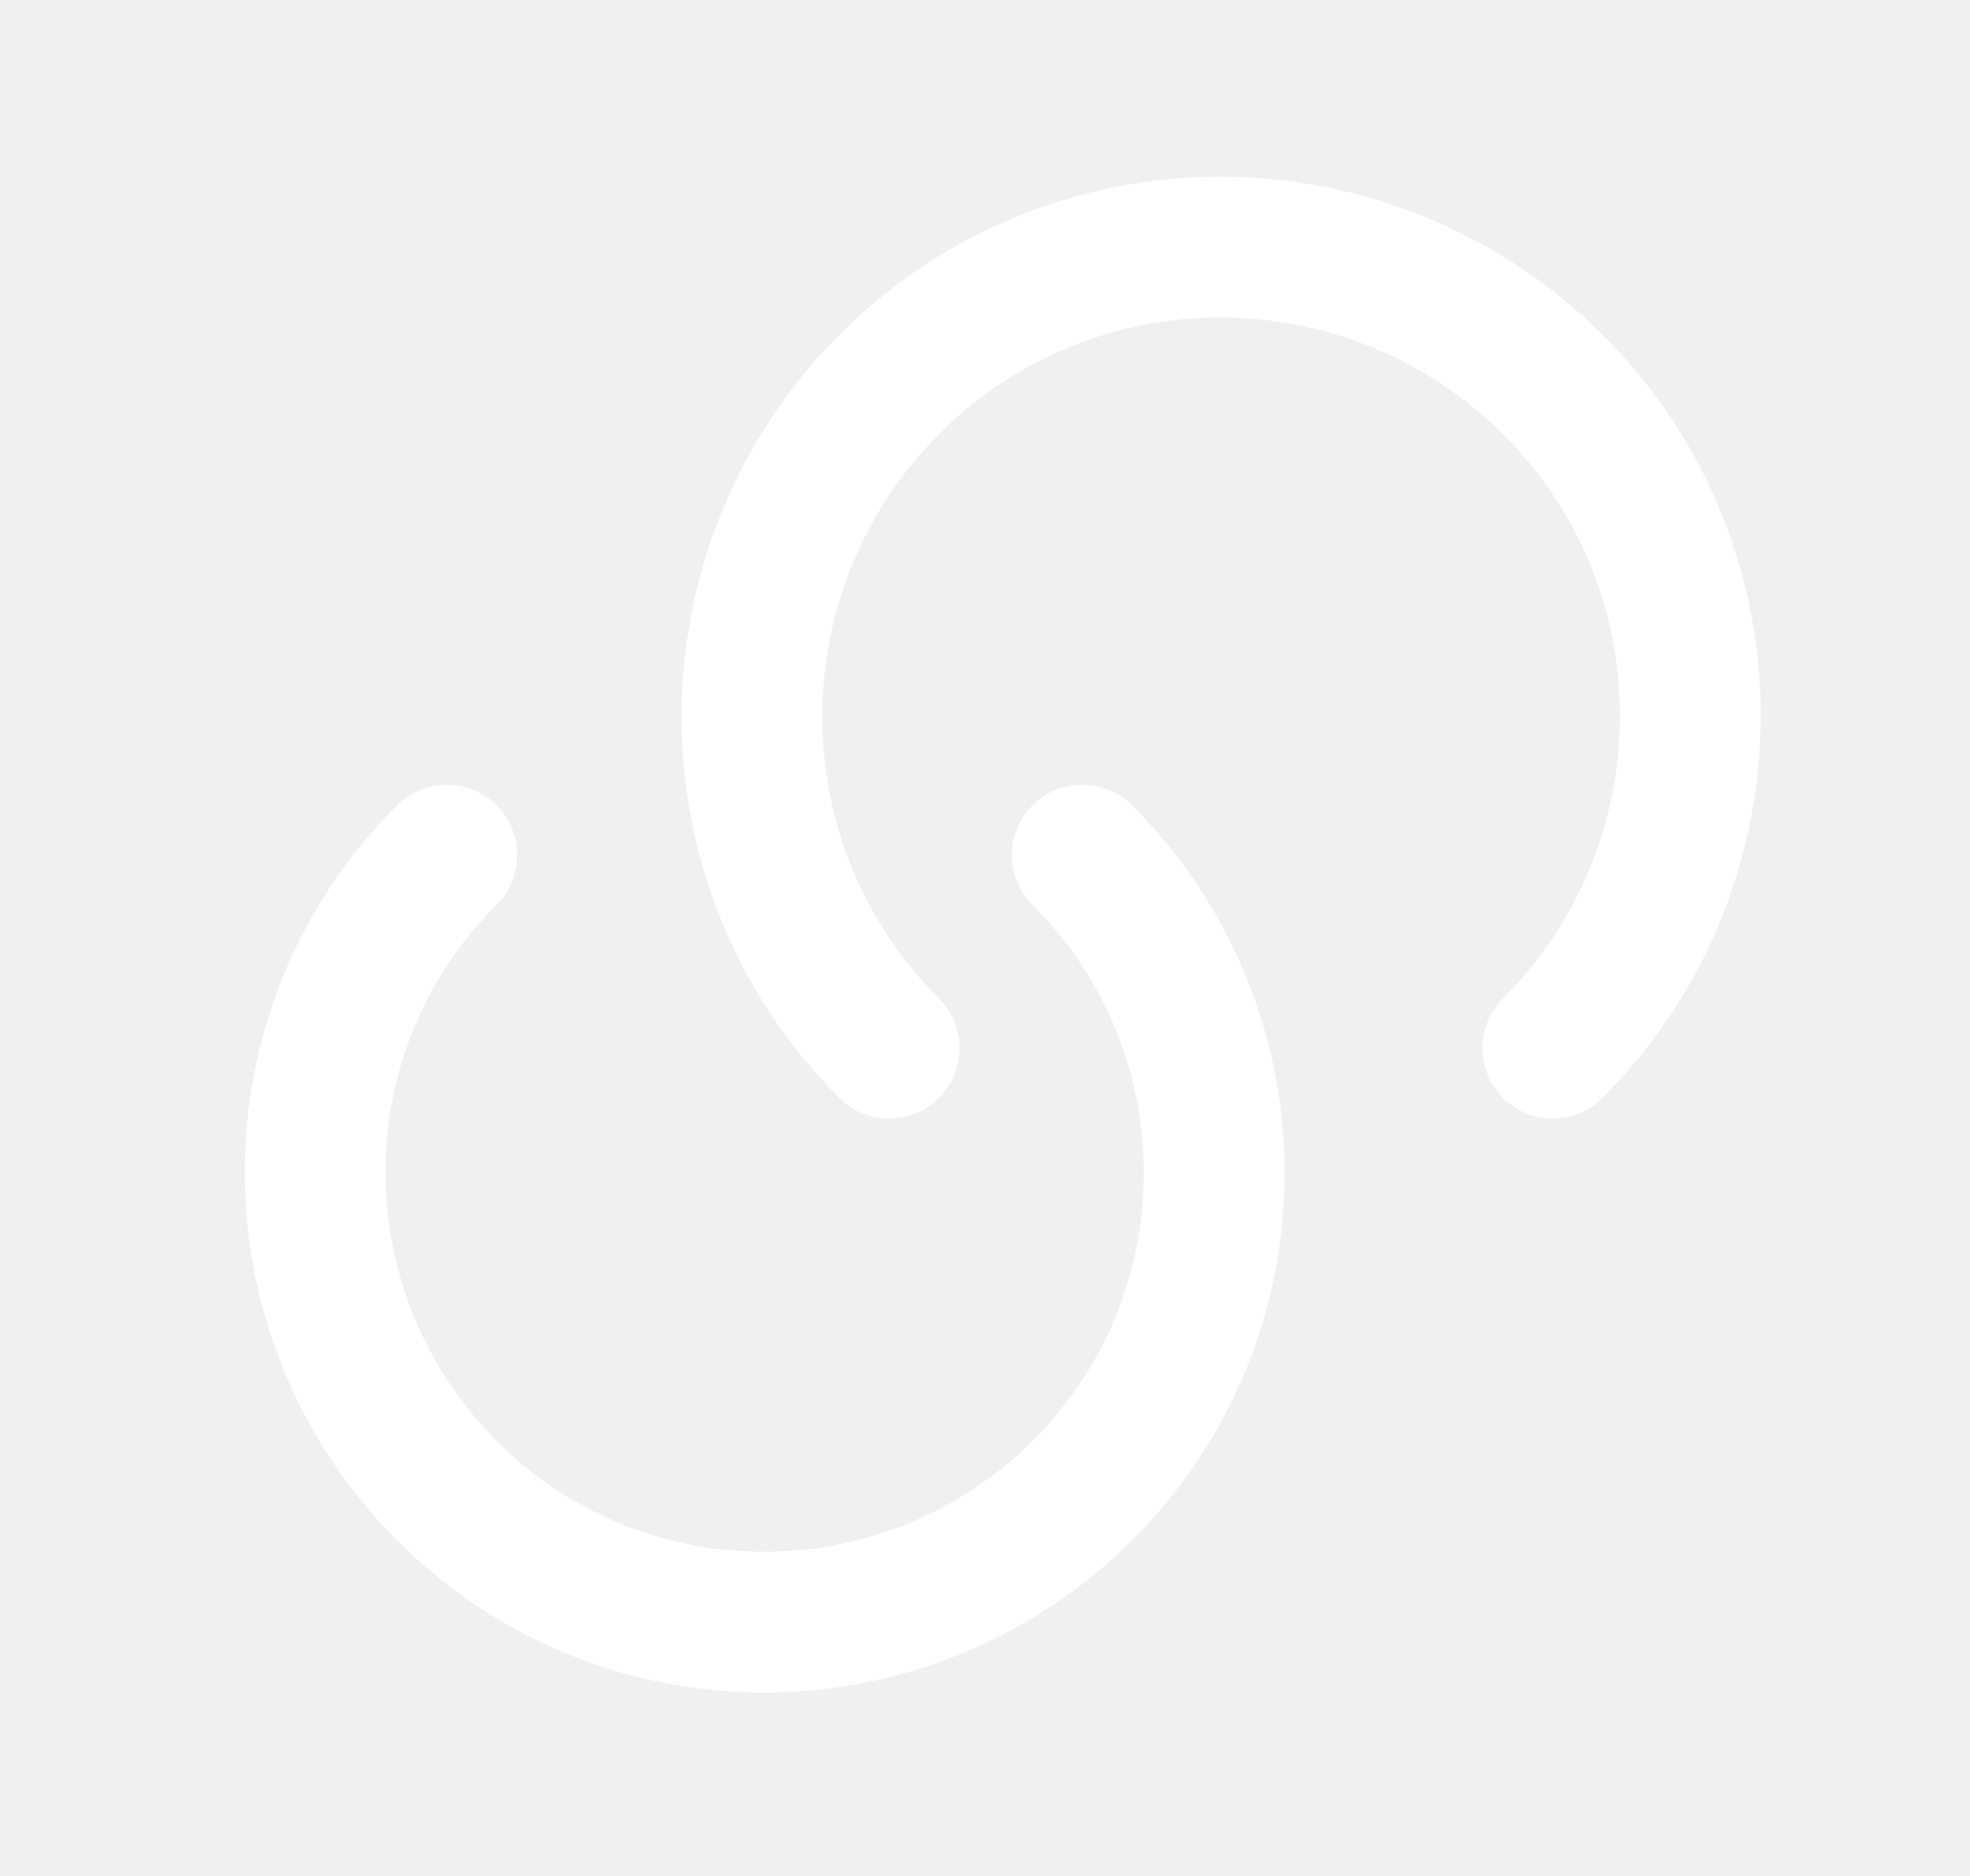
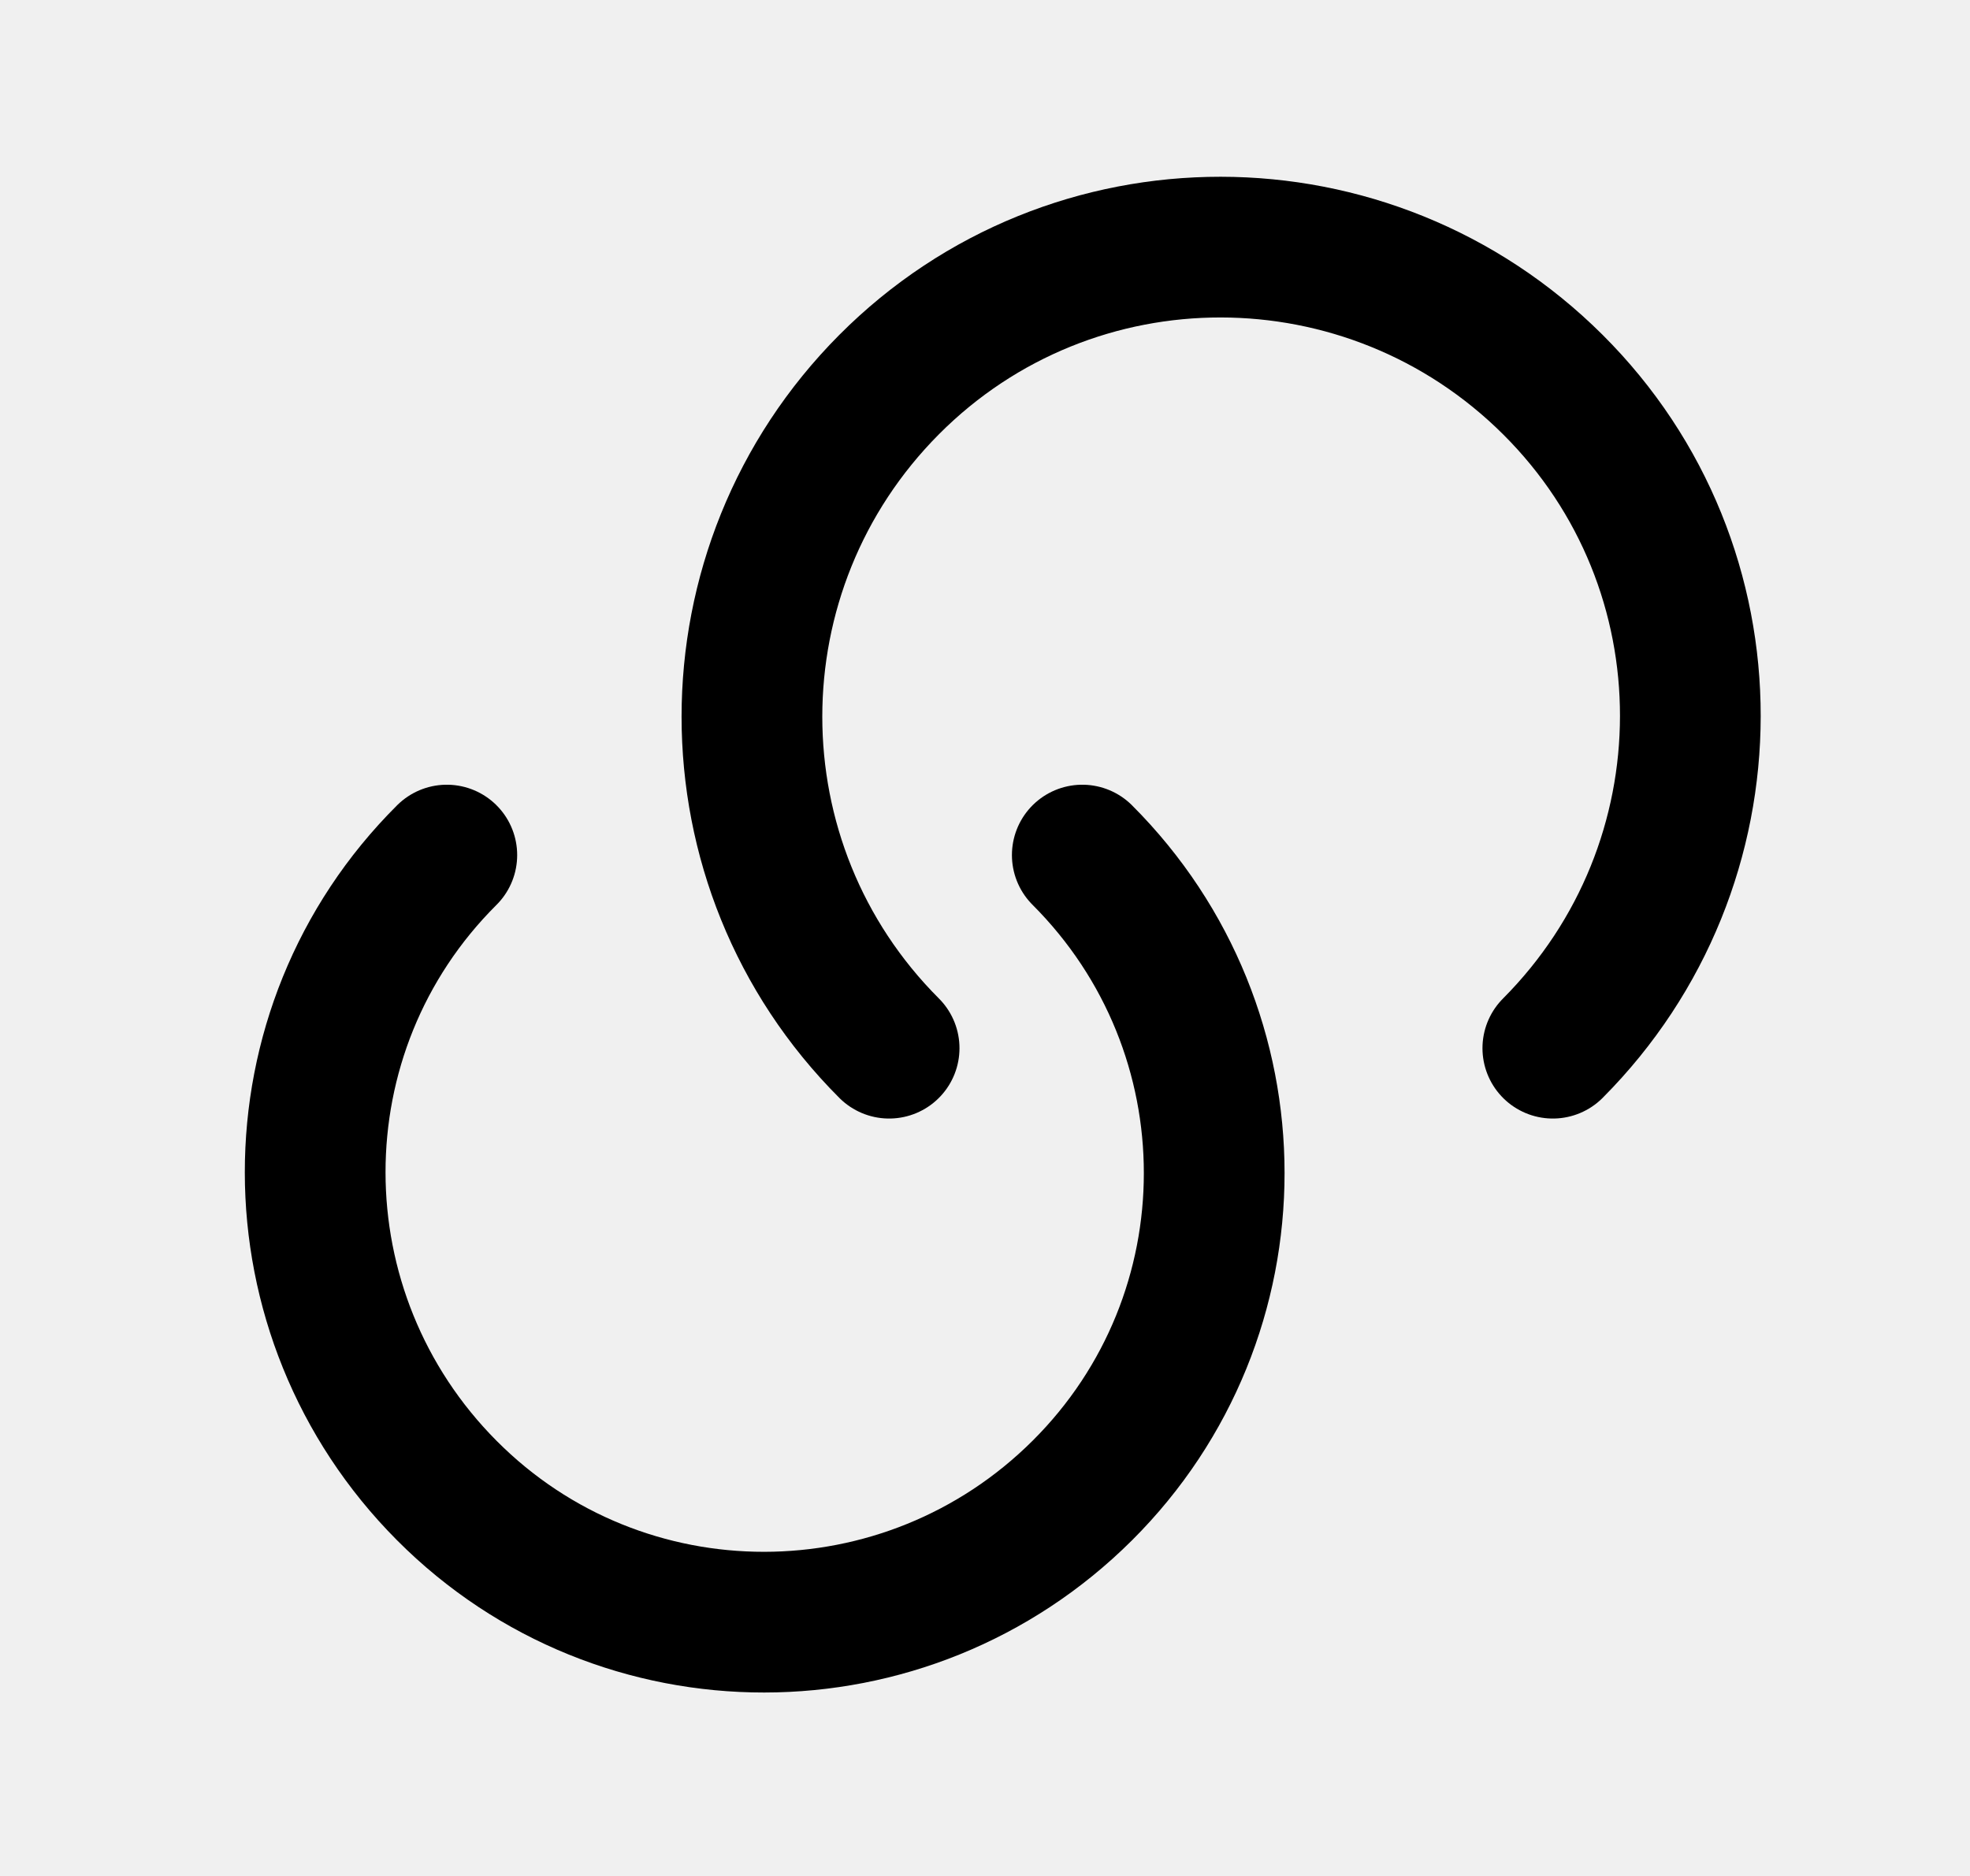
<svg xmlns="http://www.w3.org/2000/svg" width="21" height="20" viewBox="0 0 21 20" fill="none">
-   <path d="M11.537 9.116C13.412 10.991 13.412 14.024 11.537 15.891C9.662 17.758 6.629 17.766 4.763 15.891C2.896 14.016 2.888 10.983 4.763 9.116" stroke="white" style="stroke:white;stroke-opacity:1;" stroke-width="1.5" stroke-linecap="round" stroke-linejoin="round" />
-   <path d="M9.478 11.175C7.528 9.225 7.528 6.059 9.478 4.1C11.428 2.142 14.595 2.15 16.553 4.1C18.512 6.05 18.503 9.217 16.553 11.175" stroke="white" style="stroke:white;stroke-opacity:1;" stroke-width="1.5" stroke-linecap="round" stroke-linejoin="round" />
+   <path d="M11.537 9.116C13.412 10.991 13.412 14.024 11.537 15.891C9.662 17.758 6.629 17.766 4.763 15.891C2.896 14.016 2.888 10.983 4.763 9.116" stroke="currentColor" style="stroke:currentColor;stroke-opacity:1;" stroke-width="1.5" stroke-linecap="round" stroke-linejoin="round" />
+   <path d="M9.478 11.175C7.528 9.225 7.528 6.059 9.478 4.1C11.428 2.142 14.595 2.15 16.553 4.1C18.512 6.05 18.503 9.217 16.553 11.175" stroke="currentColor" style="stroke:currentColor;stroke-opacity:1;" stroke-width="1.5" stroke-linecap="round" stroke-linejoin="round" />
</svg>
